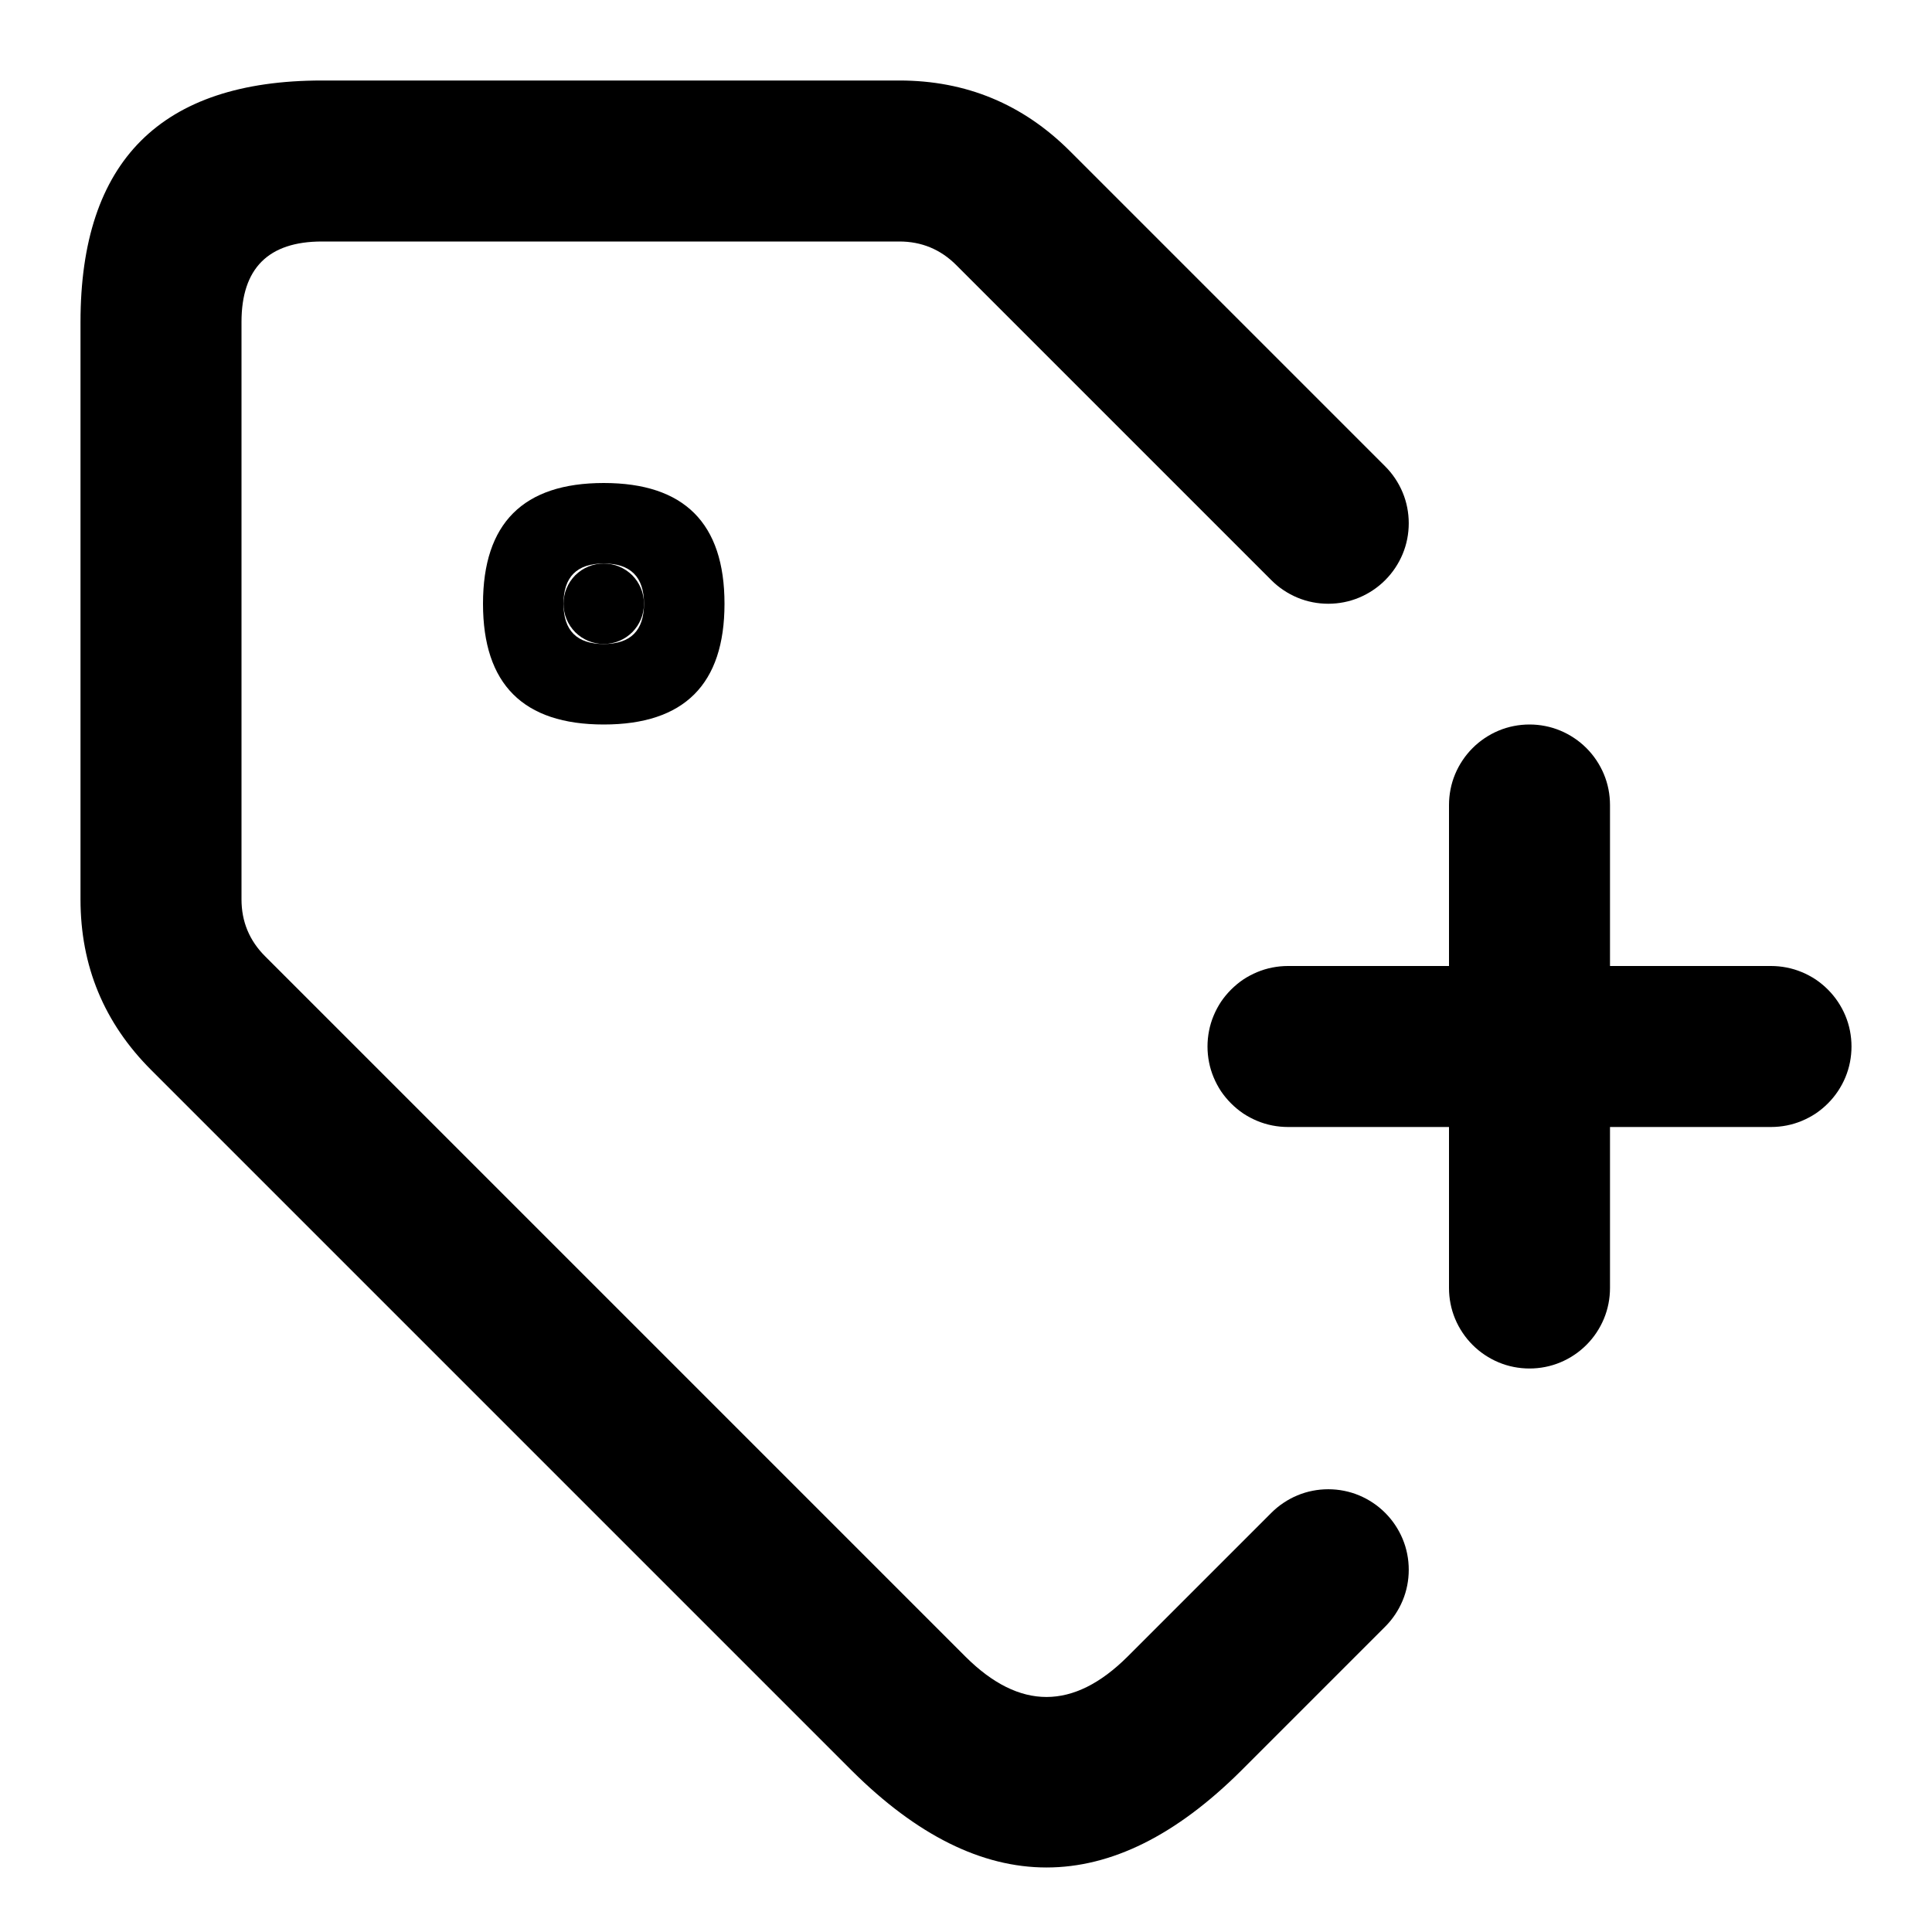
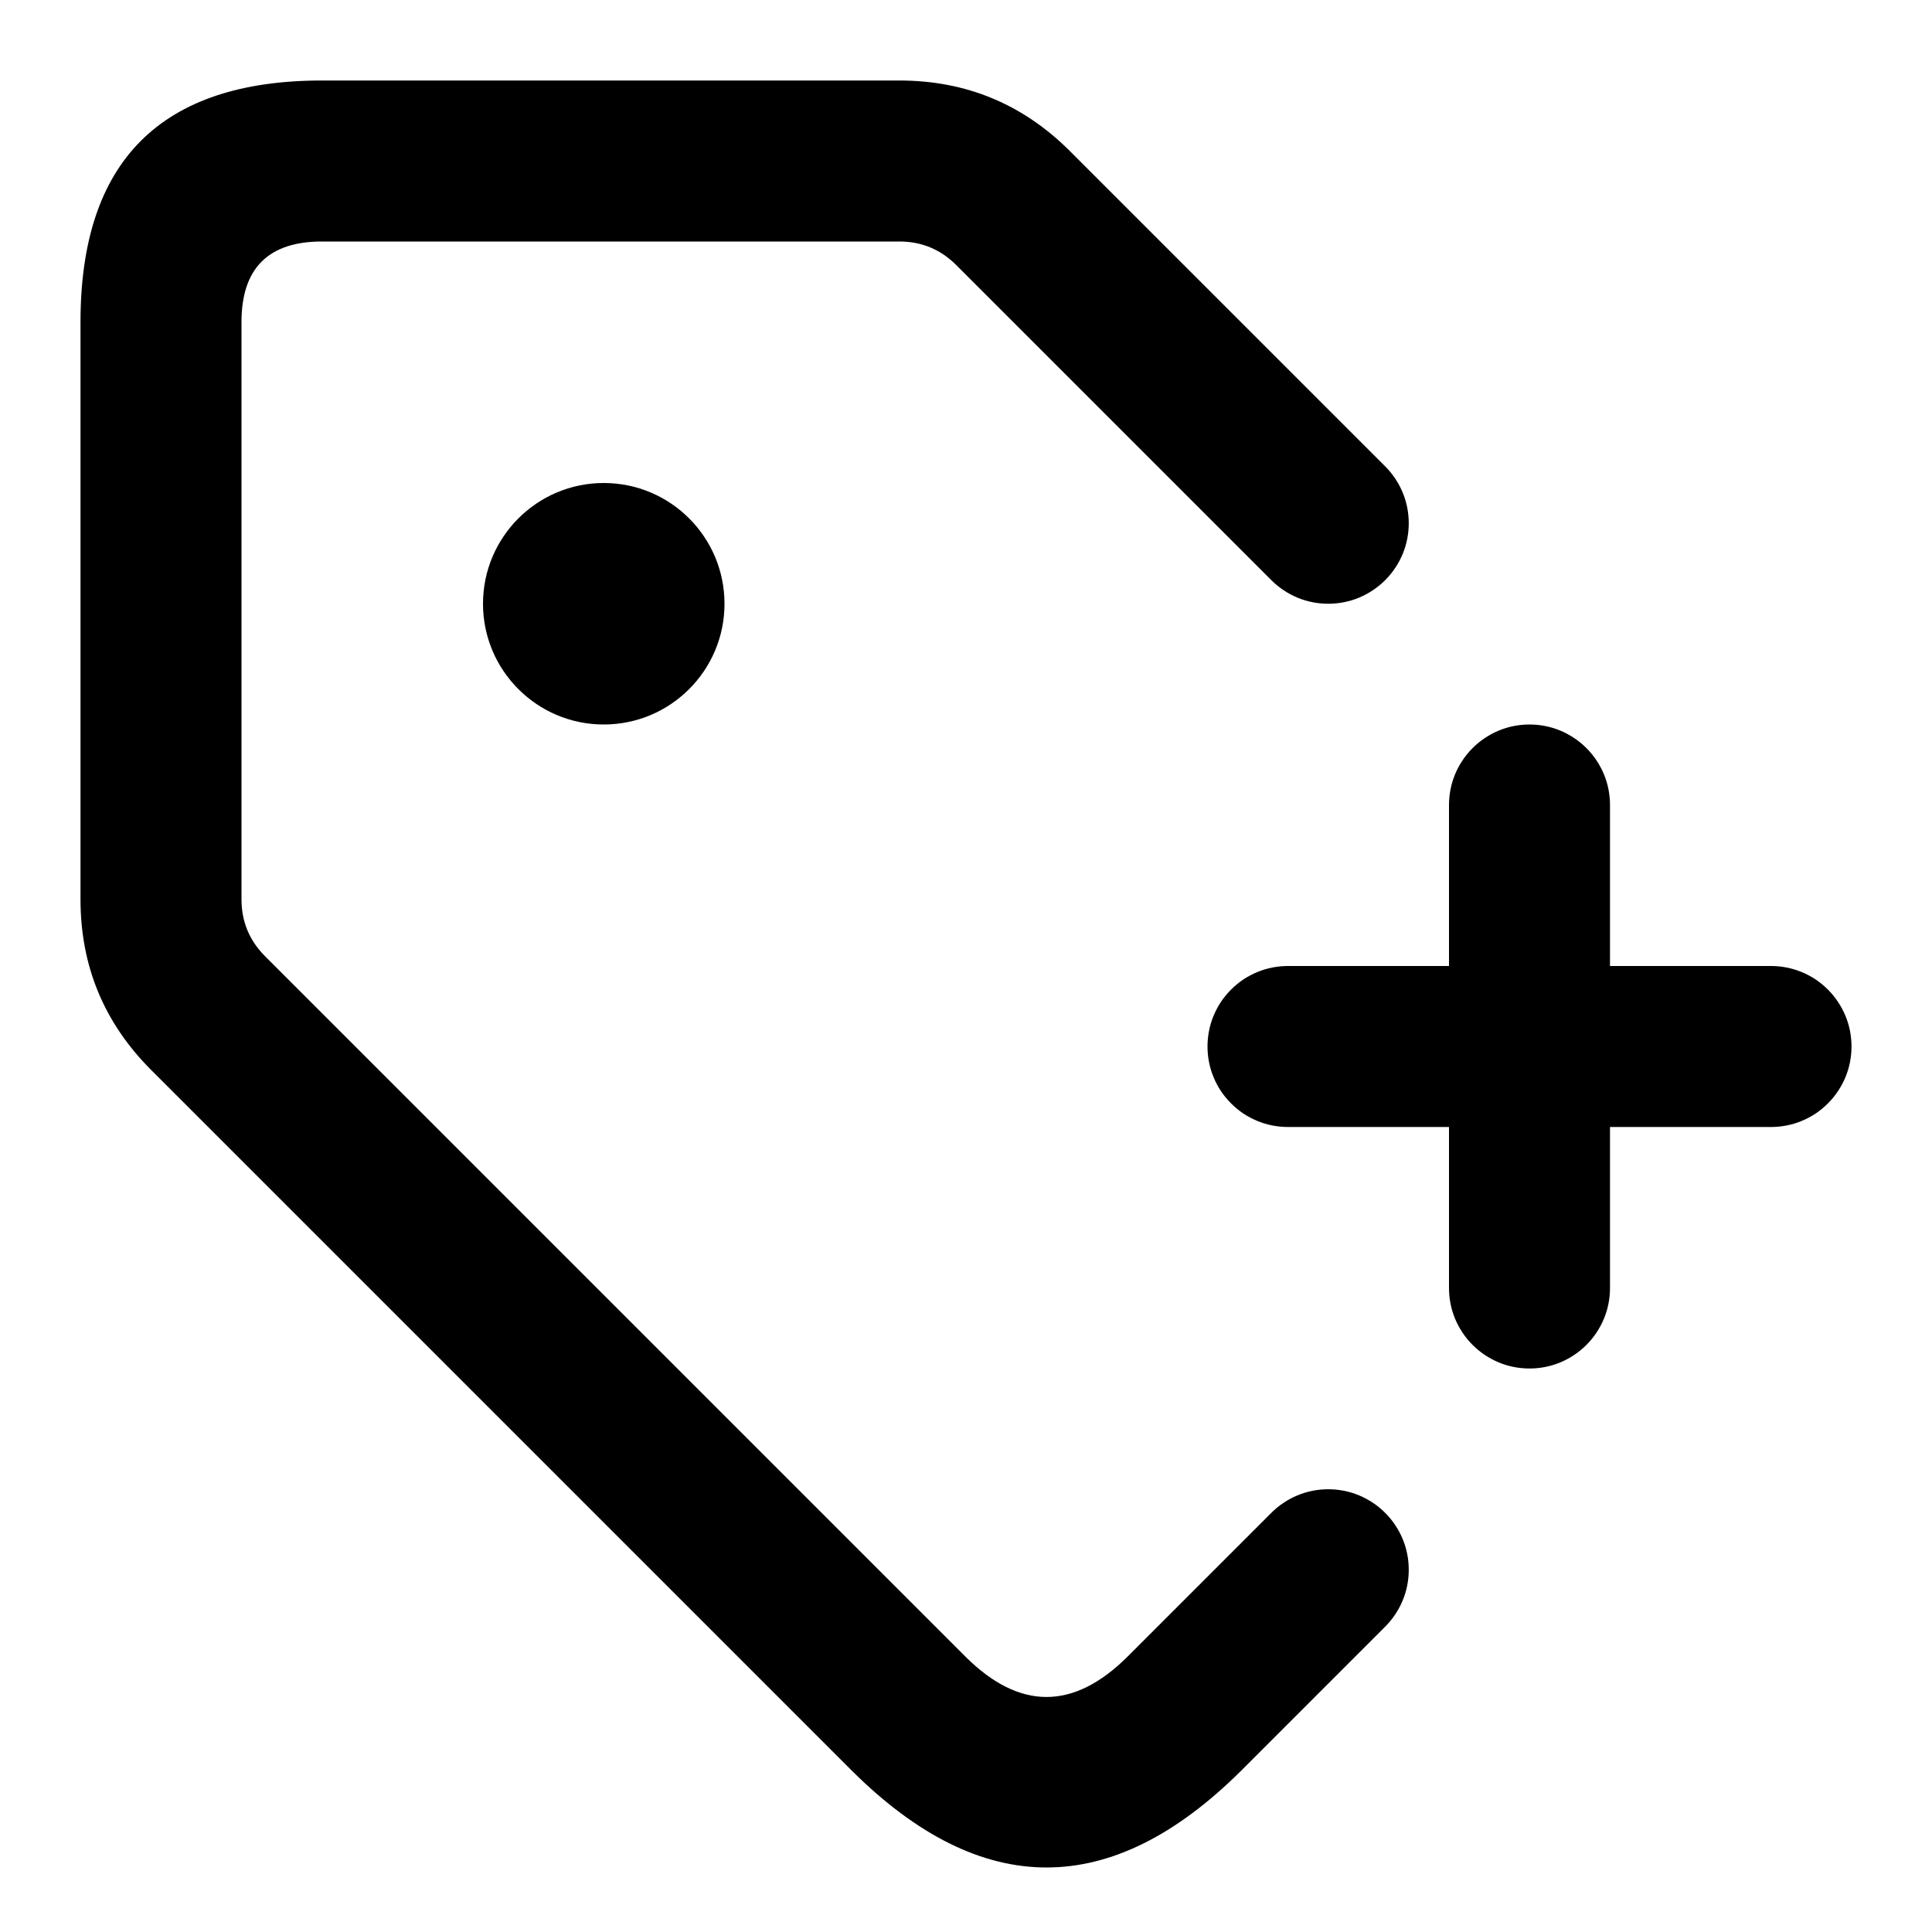
<svg xmlns="http://www.w3.org/2000/svg" viewBox="0 0 24 24">
  <path fill="currentColor" d="M16 12L22 12Q22.099 12 22.195 12.019Q22.292 12.038 22.383 12.076Q22.474 12.114 22.556 12.168Q22.637 12.223 22.707 12.293Q22.777 12.363 22.831 12.444Q22.886 12.526 22.924 12.617Q22.962 12.708 22.981 12.805Q23 12.902 23 13Q23 13.098 22.981 13.195Q22.962 13.292 22.924 13.383Q22.886 13.474 22.831 13.556Q22.777 13.637 22.707 13.707Q22.637 13.777 22.556 13.832Q22.474 13.886 22.383 13.924Q22.292 13.962 22.195 13.981Q22.099 14 22 14L16 14Q15.902 14 15.805 13.981Q15.708 13.962 15.617 13.924Q15.526 13.886 15.444 13.832Q15.363 13.777 15.293 13.707Q15.223 13.637 15.168 13.556Q15.114 13.474 15.076 13.383Q15.038 13.292 15.019 13.195Q15 13.098 15 13Q15 12.902 15.019 12.805Q15.038 12.708 15.076 12.617Q15.114 12.526 15.168 12.444Q15.223 12.363 15.293 12.293Q15.363 12.223 15.444 12.168Q15.526 12.114 15.617 12.076Q15.708 12.038 15.805 12.019Q15.902 12 16 12Z" />
  <path fill="currentColor" d="M15.793 7.207L11.879 3.293Q11.586 3 11.172 3L4 3Q3 3 3 4L3 11.172Q3 11.586 3.293 11.879L11.997 20.583Q13 21.579 14.005 20.581L15.793 18.793Q15.863 18.723 15.944 18.669Q16.026 18.614 16.117 18.576Q16.208 18.538 16.305 18.519Q16.401 18.5 16.5 18.5Q16.599 18.5 16.695 18.519Q16.792 18.538 16.883 18.576Q16.974 18.614 17.056 18.669Q17.137 18.723 17.207 18.793Q17.277 18.863 17.331 18.944Q17.386 19.026 17.424 19.117Q17.462 19.208 17.481 19.305Q17.5 19.401 17.5 19.5Q17.5 19.599 17.481 19.695Q17.462 19.792 17.424 19.883Q17.386 19.974 17.331 20.056Q17.277 20.137 17.207 20.207L15.415 21.999Q13 24.399 10.583 21.997L1.879 13.293Q1 12.415 1 11.172L1 4Q1 1 4 1L11.172 1Q12.414 1 13.293 1.879L17.207 5.793Q17.277 5.863 17.331 5.944Q17.386 6.026 17.424 6.117Q17.462 6.208 17.481 6.305Q17.5 6.402 17.5 6.5Q17.5 6.598 17.481 6.695Q17.462 6.792 17.424 6.883Q17.386 6.974 17.331 7.056Q17.277 7.137 17.207 7.207Q17.137 7.277 17.056 7.331Q16.974 7.386 16.883 7.424Q16.792 7.462 16.695 7.481Q16.599 7.5 16.5 7.5Q16.401 7.5 16.305 7.481Q16.208 7.462 16.117 7.424Q16.026 7.386 15.944 7.331Q15.863 7.277 15.793 7.207Z" />
  <path fill="currentColor" d="M20 10L20 16Q20 16.099 19.981 16.195Q19.962 16.292 19.924 16.383Q19.886 16.474 19.831 16.556Q19.777 16.637 19.707 16.707Q19.637 16.777 19.556 16.831Q19.474 16.886 19.383 16.924Q19.292 16.962 19.195 16.981Q19.099 17 19 17Q18.901 17 18.805 16.981Q18.708 16.962 18.617 16.924Q18.526 16.886 18.444 16.831Q18.363 16.777 18.293 16.707Q18.223 16.637 18.169 16.556Q18.114 16.474 18.076 16.383Q18.038 16.292 18.019 16.195Q18 16.099 18 16L18 10Q18 9.902 18.019 9.805Q18.038 9.708 18.076 9.617Q18.114 9.526 18.169 9.444Q18.223 9.363 18.293 9.293Q18.363 9.223 18.444 9.169Q18.526 9.114 18.617 9.076Q18.708 9.038 18.805 9.019Q18.901 9 19 9Q19.099 9 19.195 9.019Q19.292 9.038 19.383 9.076Q19.474 9.114 19.556 9.169Q19.637 9.223 19.707 9.293Q19.777 9.363 19.831 9.444Q19.886 9.526 19.924 9.617Q19.962 9.708 19.981 9.805Q20 9.902 20 10Z" />
-   <path fill="currentColor" d="M7 7.5Q7 7.549 7.01 7.598Q7.019 7.646 7.038 7.691Q7.057 7.737 7.084 7.778Q7.112 7.819 7.146 7.854Q7.181 7.888 7.222 7.916Q7.263 7.943 7.309 7.962Q7.354 7.981 7.402 7.99Q7.451 8 7.5 8Q7.549 8 7.598 7.99Q7.646 7.981 7.691 7.962Q7.737 7.943 7.778 7.916Q7.819 7.888 7.854 7.854Q7.888 7.819 7.916 7.778Q7.943 7.737 7.962 7.691Q7.981 7.646 7.99 7.598Q8 7.549 8 7.5Q8 7.451 7.99 7.402Q7.981 7.354 7.962 7.309Q7.943 7.263 7.916 7.222Q7.888 7.181 7.854 7.146Q7.819 7.112 7.778 7.084Q7.737 7.057 7.691 7.038Q7.646 7.019 7.598 7.01Q7.549 7 7.5 7Q7.451 7 7.402 7.01Q7.354 7.019 7.309 7.038Q7.263 7.057 7.222 7.084Q7.181 7.112 7.146 7.146Q7.112 7.181 7.084 7.222Q7.057 7.263 7.038 7.309Q7.019 7.354 7.01 7.402Q7 7.451 7 7.5Z" />
-   <path fill="currentColor" d="M8 7.5Q8 7 7.5 7Q7 7 7 7.5Q7 8 7.5 8Q8 8 8 7.5ZM6 7.5Q6 6 7.5 6Q9 6 9 7.5Q9 9 7.5 9Q6 9 6 7.5Z" />
+   <path fill="currentColor" d="M7 7.5C7 7.224 7.224 7 7.5 7C7.776 7 8 7.224 8 7.5C8 7.776 7.776 8 7.5 8C7.224 8 7 7.776 7 7.5Z" />
+   <path fill="currentColor" d="M6 7.5C6 6.672 6.672 6 7.5 6C8.328 6 9 6.672 9 7.5C9 8.328 8.328 9 7.5 9C6.672 9 6 8.328 6 7.5Z" />
</svg>
